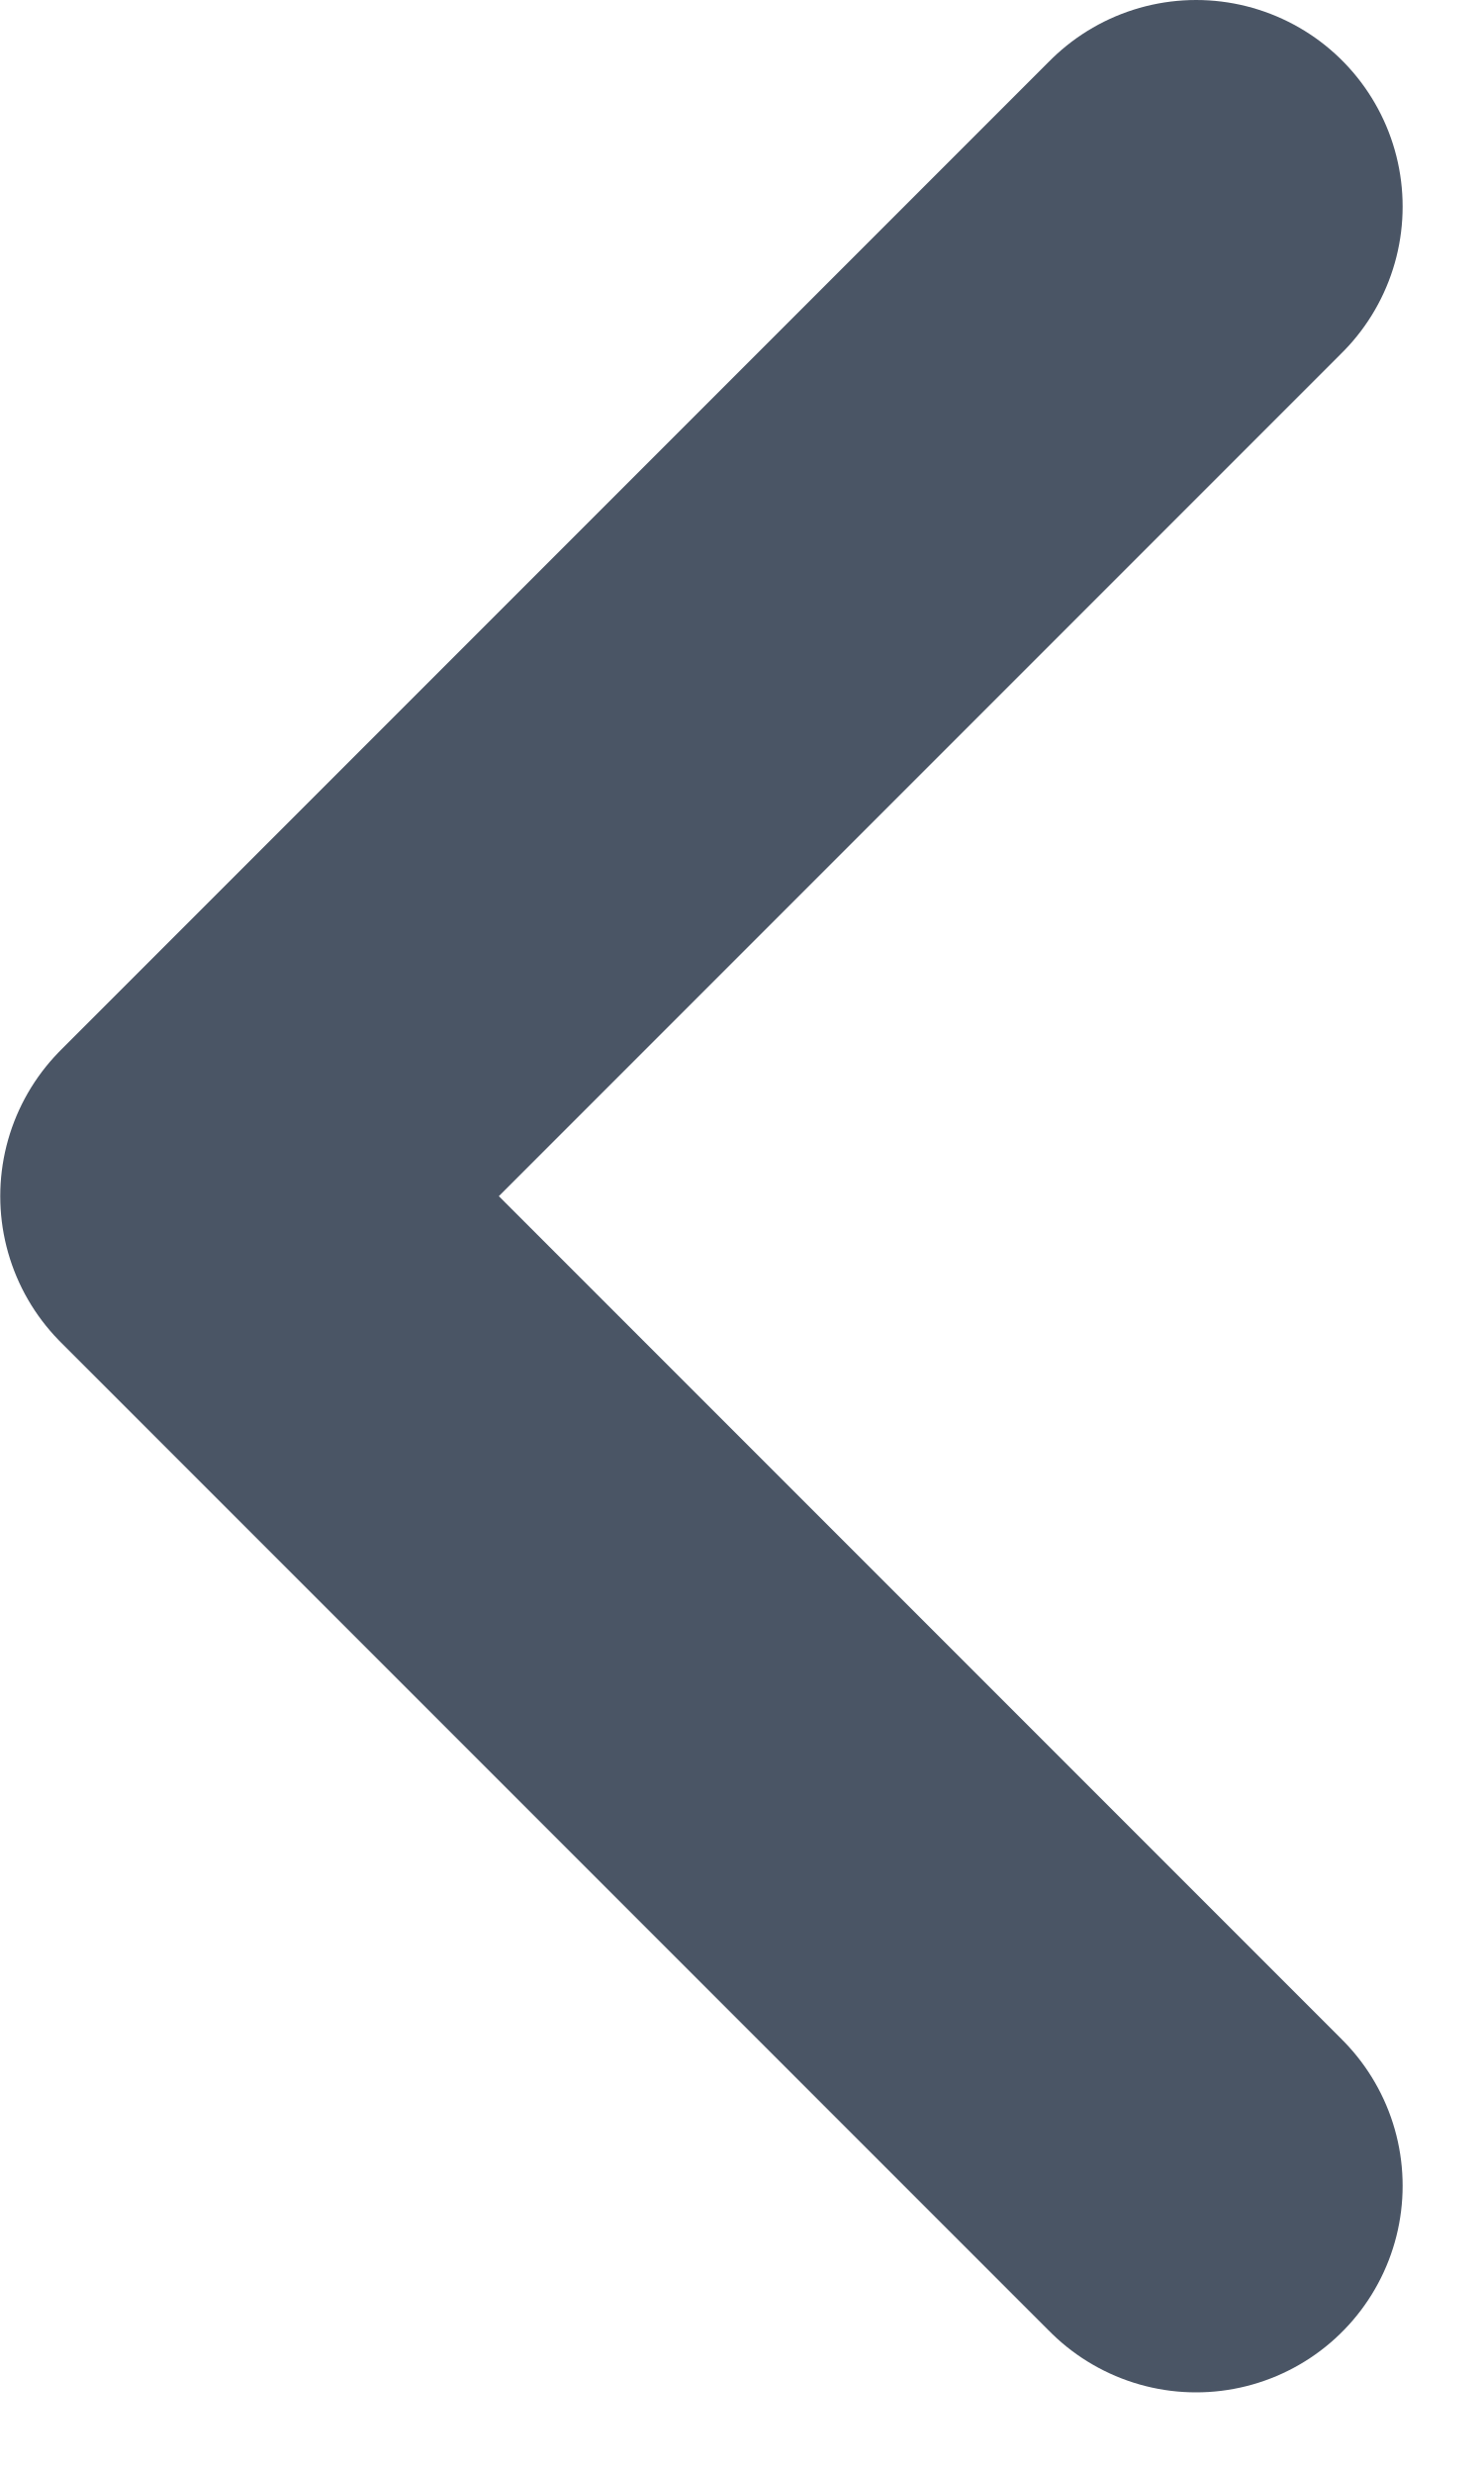
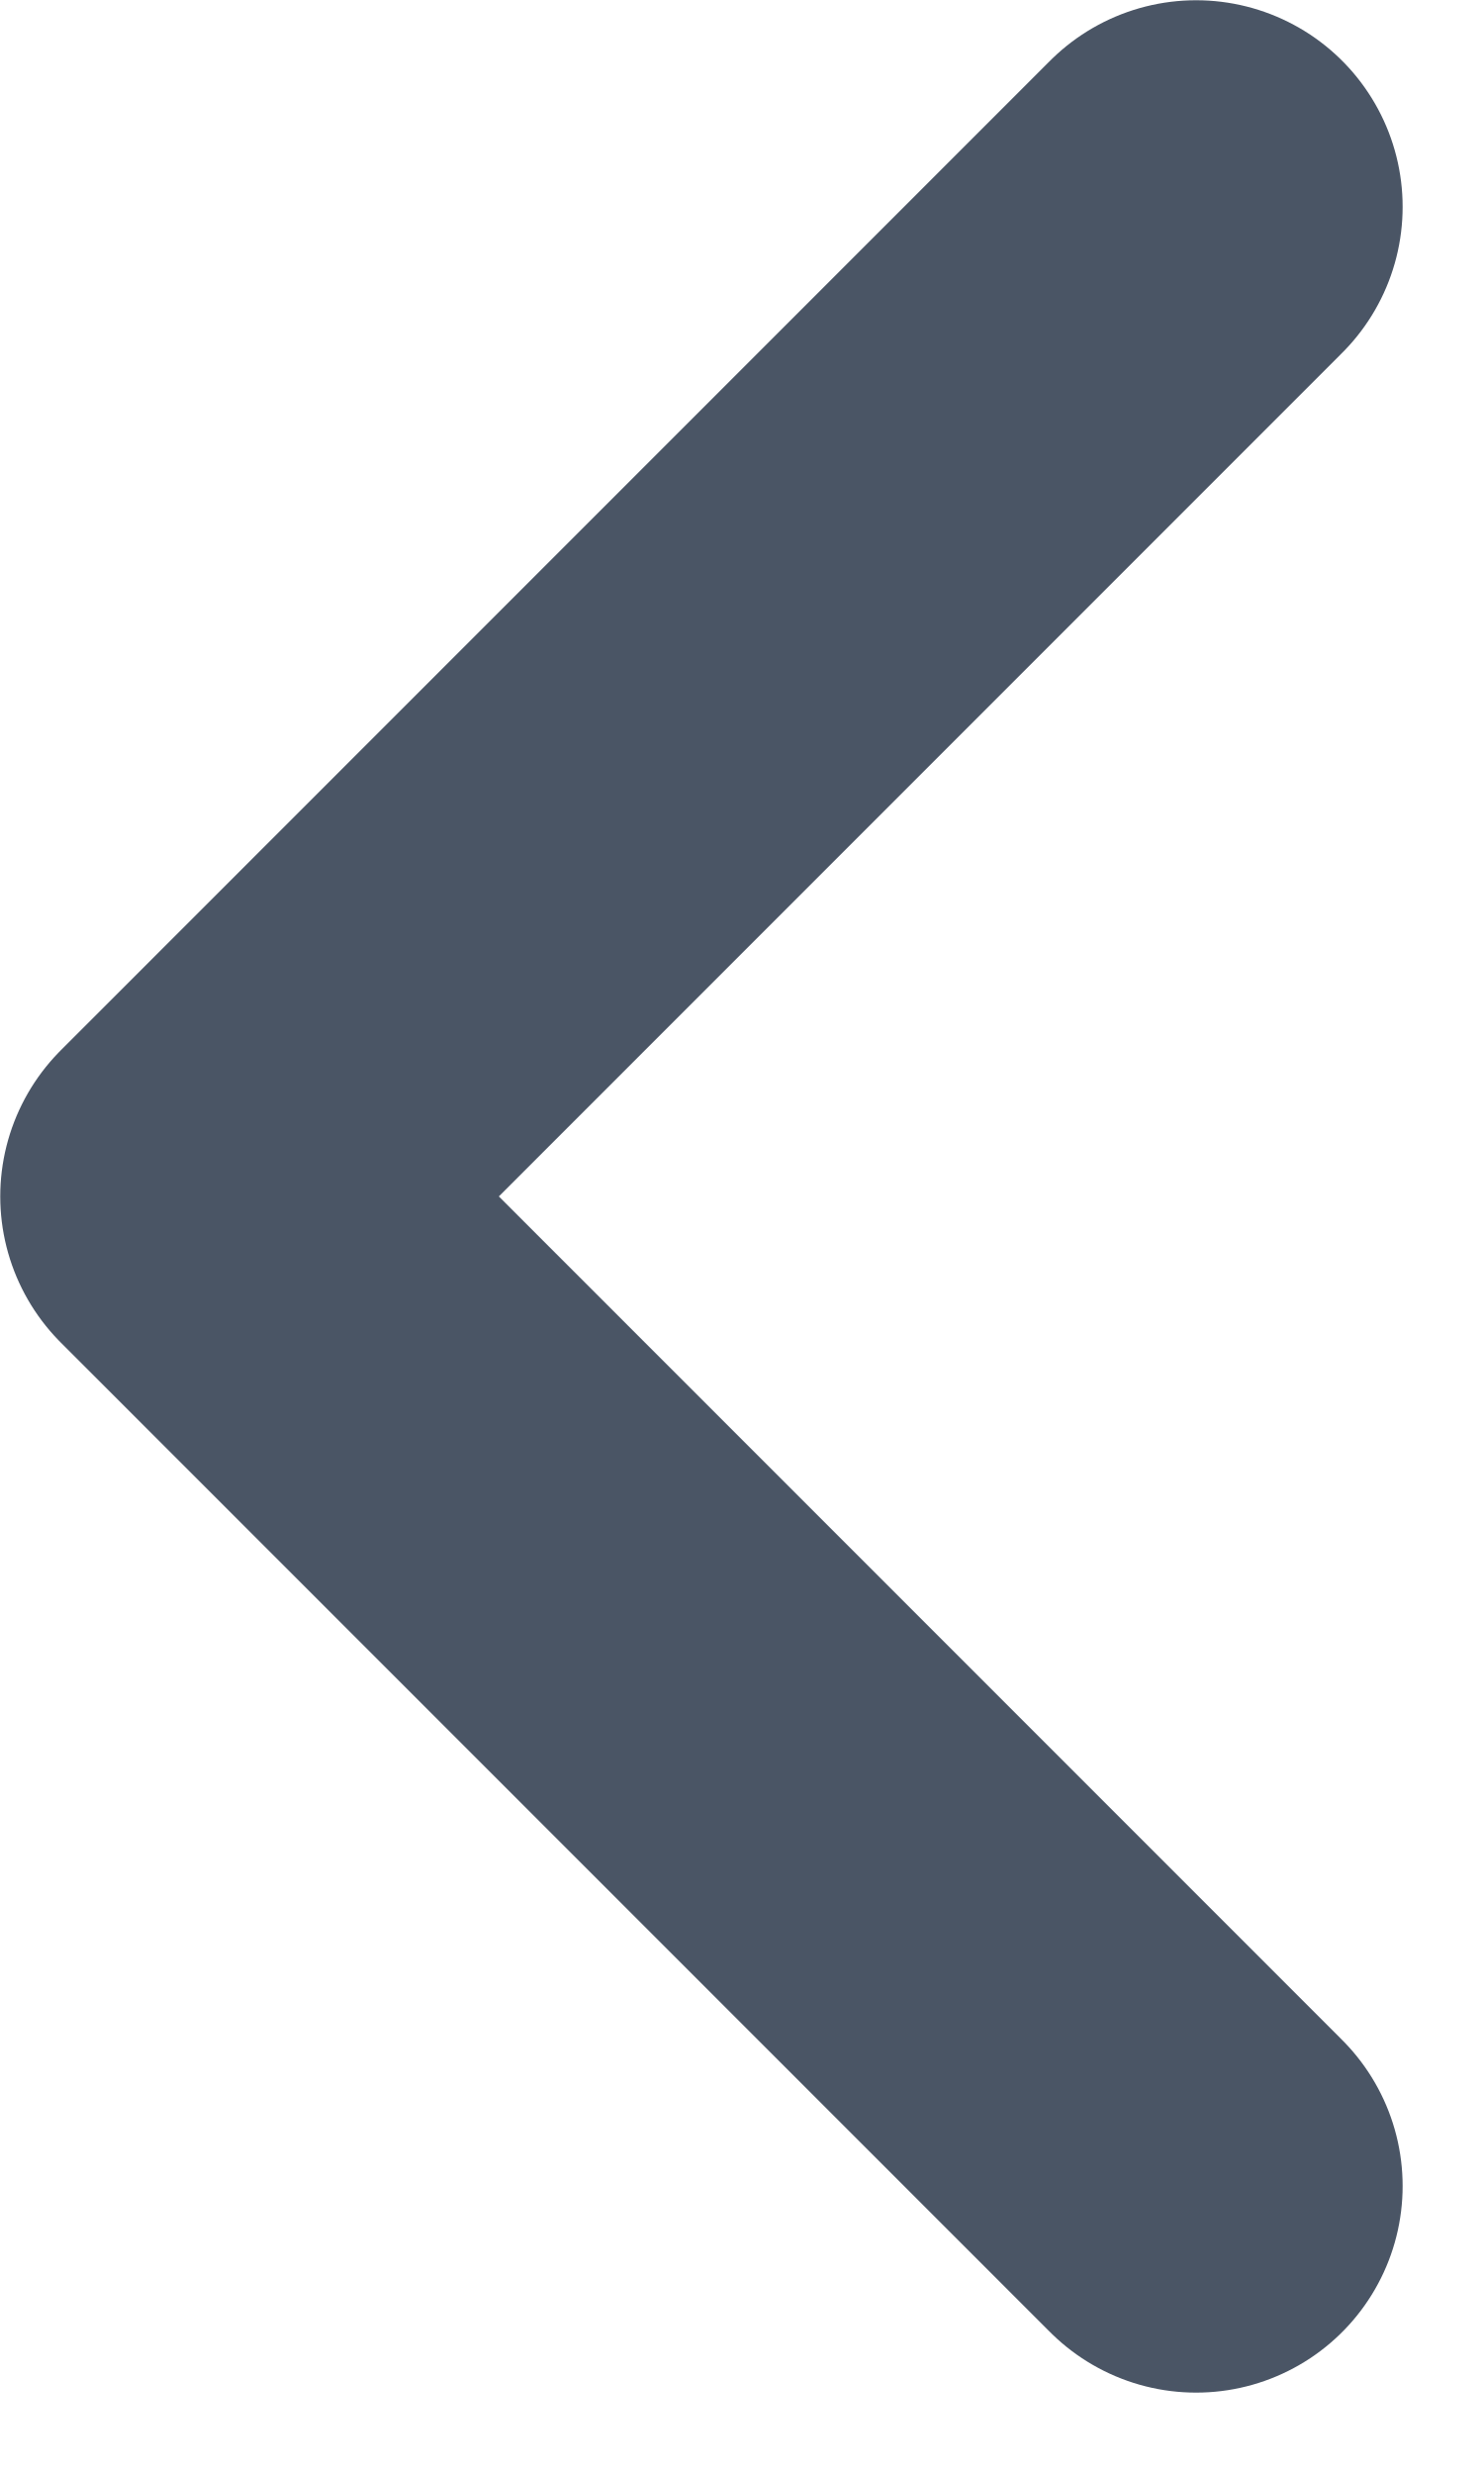
<svg xmlns="http://www.w3.org/2000/svg" width="6" height="10" viewBox="0 0 6 10" fill="none">
-   <path d="M4.836 8.835L0.836 4.835L4.836 0.835" stroke="#4A5565" stroke-width="1.67" stroke-linecap="round" stroke-linejoin="round" />
+   <path d="M4.836 8.836L0.836 4.836L4.836 0.836" stroke="#4A5565" stroke-width="1.67" stroke-linecap="round" stroke-linejoin="round" />
</svg>
